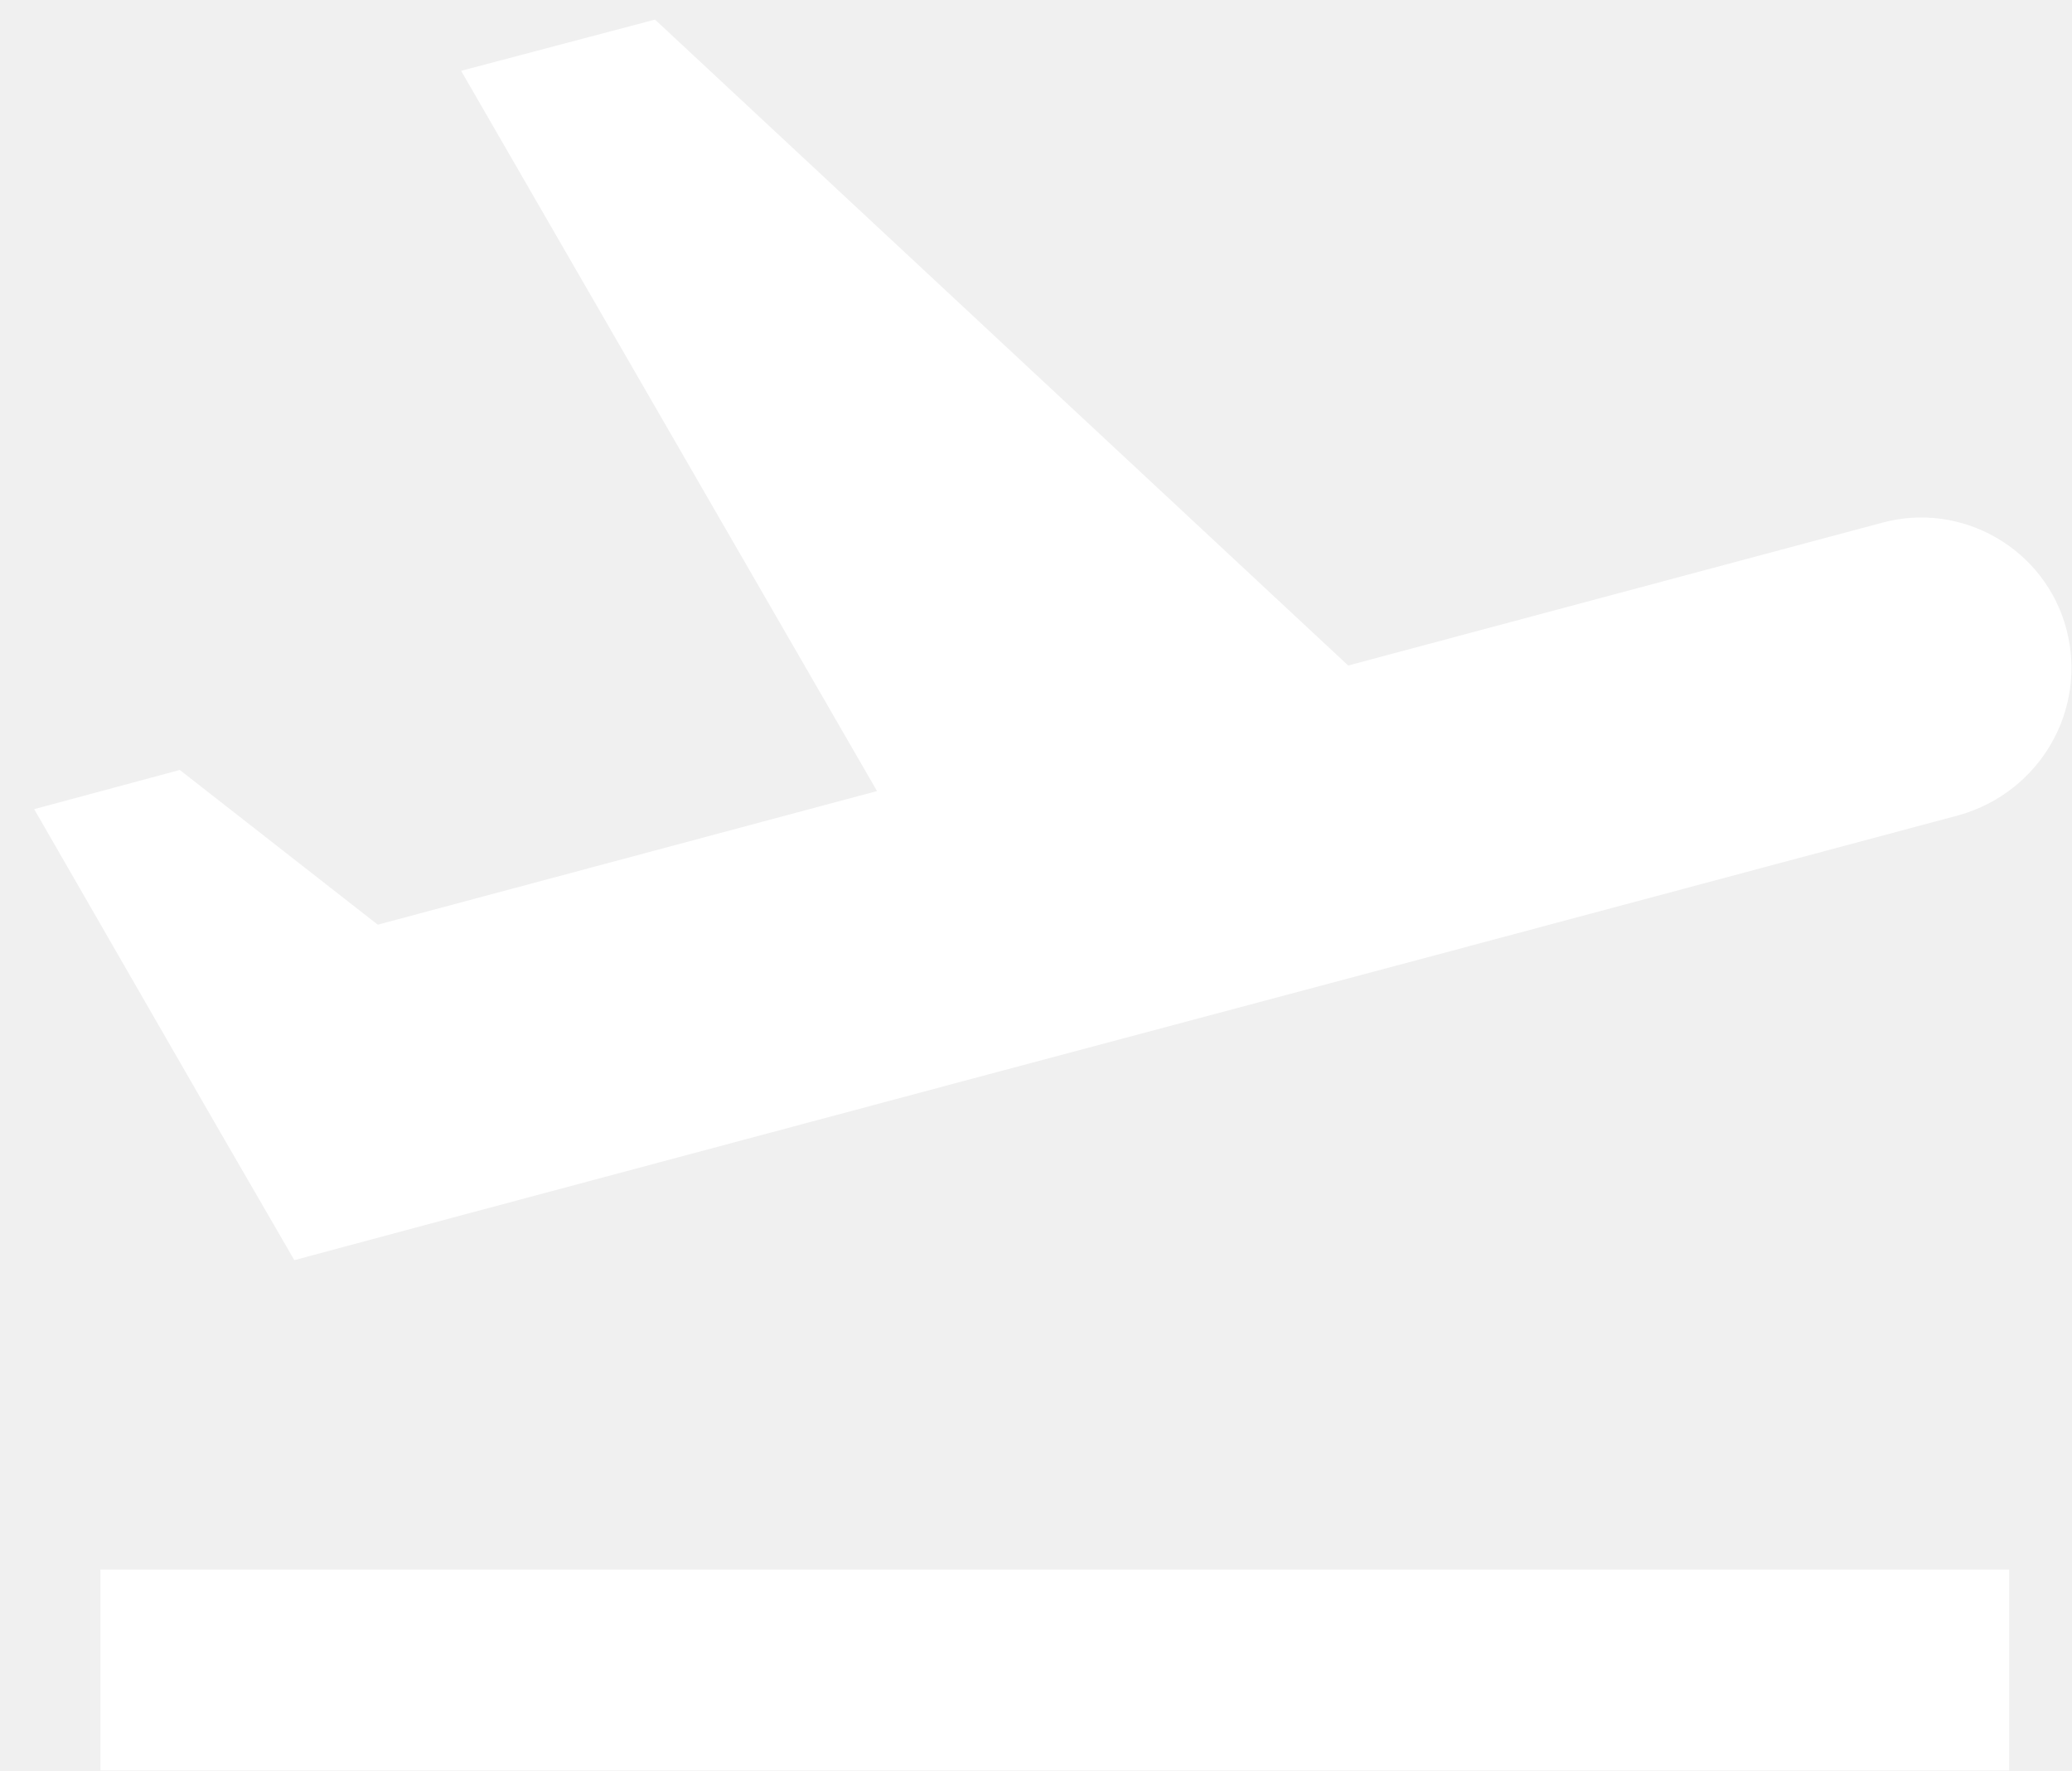
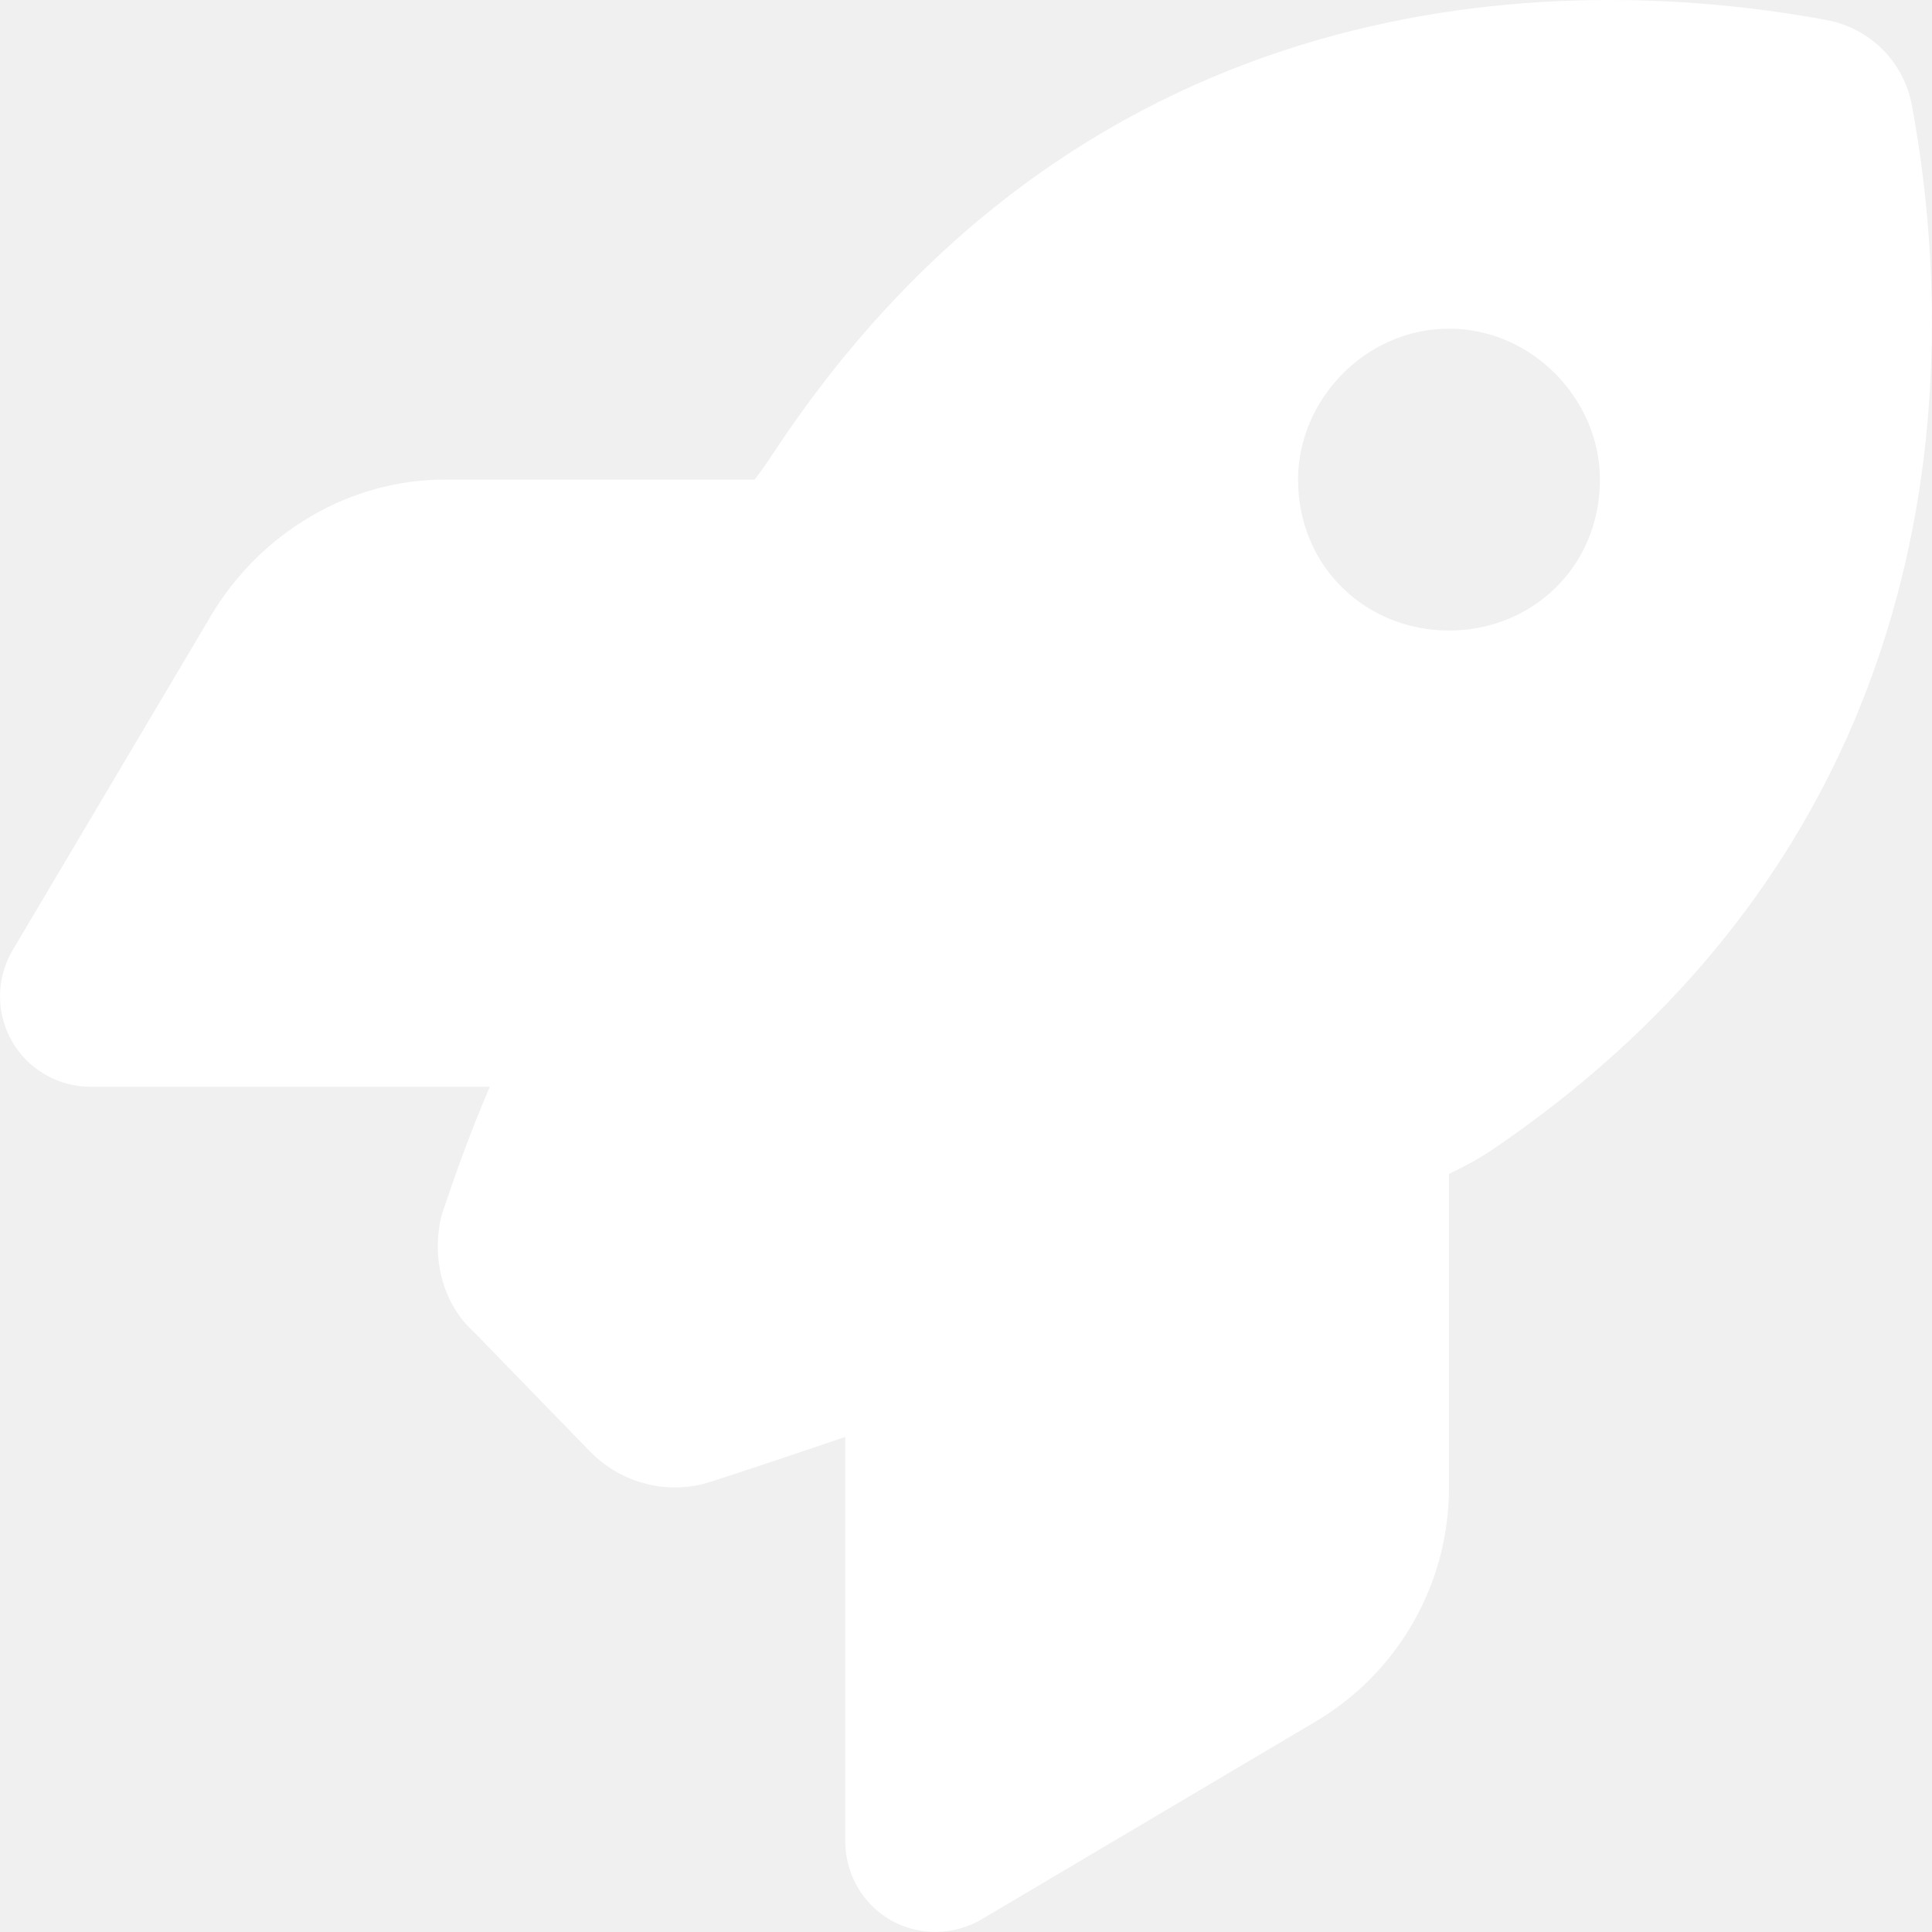
- <svg xmlns="http://www.w3.org/2000/svg" width="55" height="47" viewBox="0 0 55 47" fill="none">
-   <path d="M2.667 41.667H53.333V47H2.667V41.667ZM54.853 16.707C54.293 14.573 52.08 13.293 49.947 13.88L35.787 17.667L17.387 0.52L12.24 1.88L23.28 21L10.027 24.547L4.773 20.44L0.907 21.48L5.76 29.907L7.813 33.453L12.08 32.307L26.24 28.52L37.84 25.427L52 21.64C54.16 21.027 55.413 18.84 54.853 16.707Z" fill="white" />
+ <svg xmlns="http://www.w3.org/2000/svg" id="SvgjsSvg1001" width="288" height="288" version="1.1">
+   <defs id="SvgjsDefs1002" />
+   <g id="SvgjsG1008">
+     <svg viewBox="0 0 512 512" width="288" height="288">
+       <path d="M156.6 384.9L125.7 353.1C117.2 345.5 114.2 333.1 117.1 321.8C120.1 312.9 124.1 301.3 129.8 288H24C15.38 288 7.414 283.4 3.146 275.9C-1.123 268.4-1.042 259.2 3.357 251.8L55.83 163.3C68.79 141.4 92.33 127.1 117.8 127.1H200C202.4 124 204.8 120.3 207.2 116.7C289.1-4.07 411.1-8.142 483.9 5.275C495.6 7.414 504.6 16.43 506.7 28.06C520.1 100.9 516.1 222.9 395.3 304.8C391.8 307.2 387.1 309.6 384 311.1V394.2C384 419.7 370.6 443.2 348.7 456.2L260.2 508.6C252.8 513 243.6 513.1 236.1 508.9C228.6 504.6 224 496.6 224 488V380.8C209.9 385.6 197.6 389.7 188.3 392.7C177.1 396.3 164.9 393.2 156.6 384.9V384.9zM384 167.1C406.1 167.1 424 150.1 424 127.1C424 105.9 406.1 87.1 384 87.1C361.9 87.1 344 105.9 344 127.1C344 150.1 361.9 167.1 384 167.1z" fill="#ffffff" class="color000 svgShape" />
+     </svg>
+   </g>
</svg>
